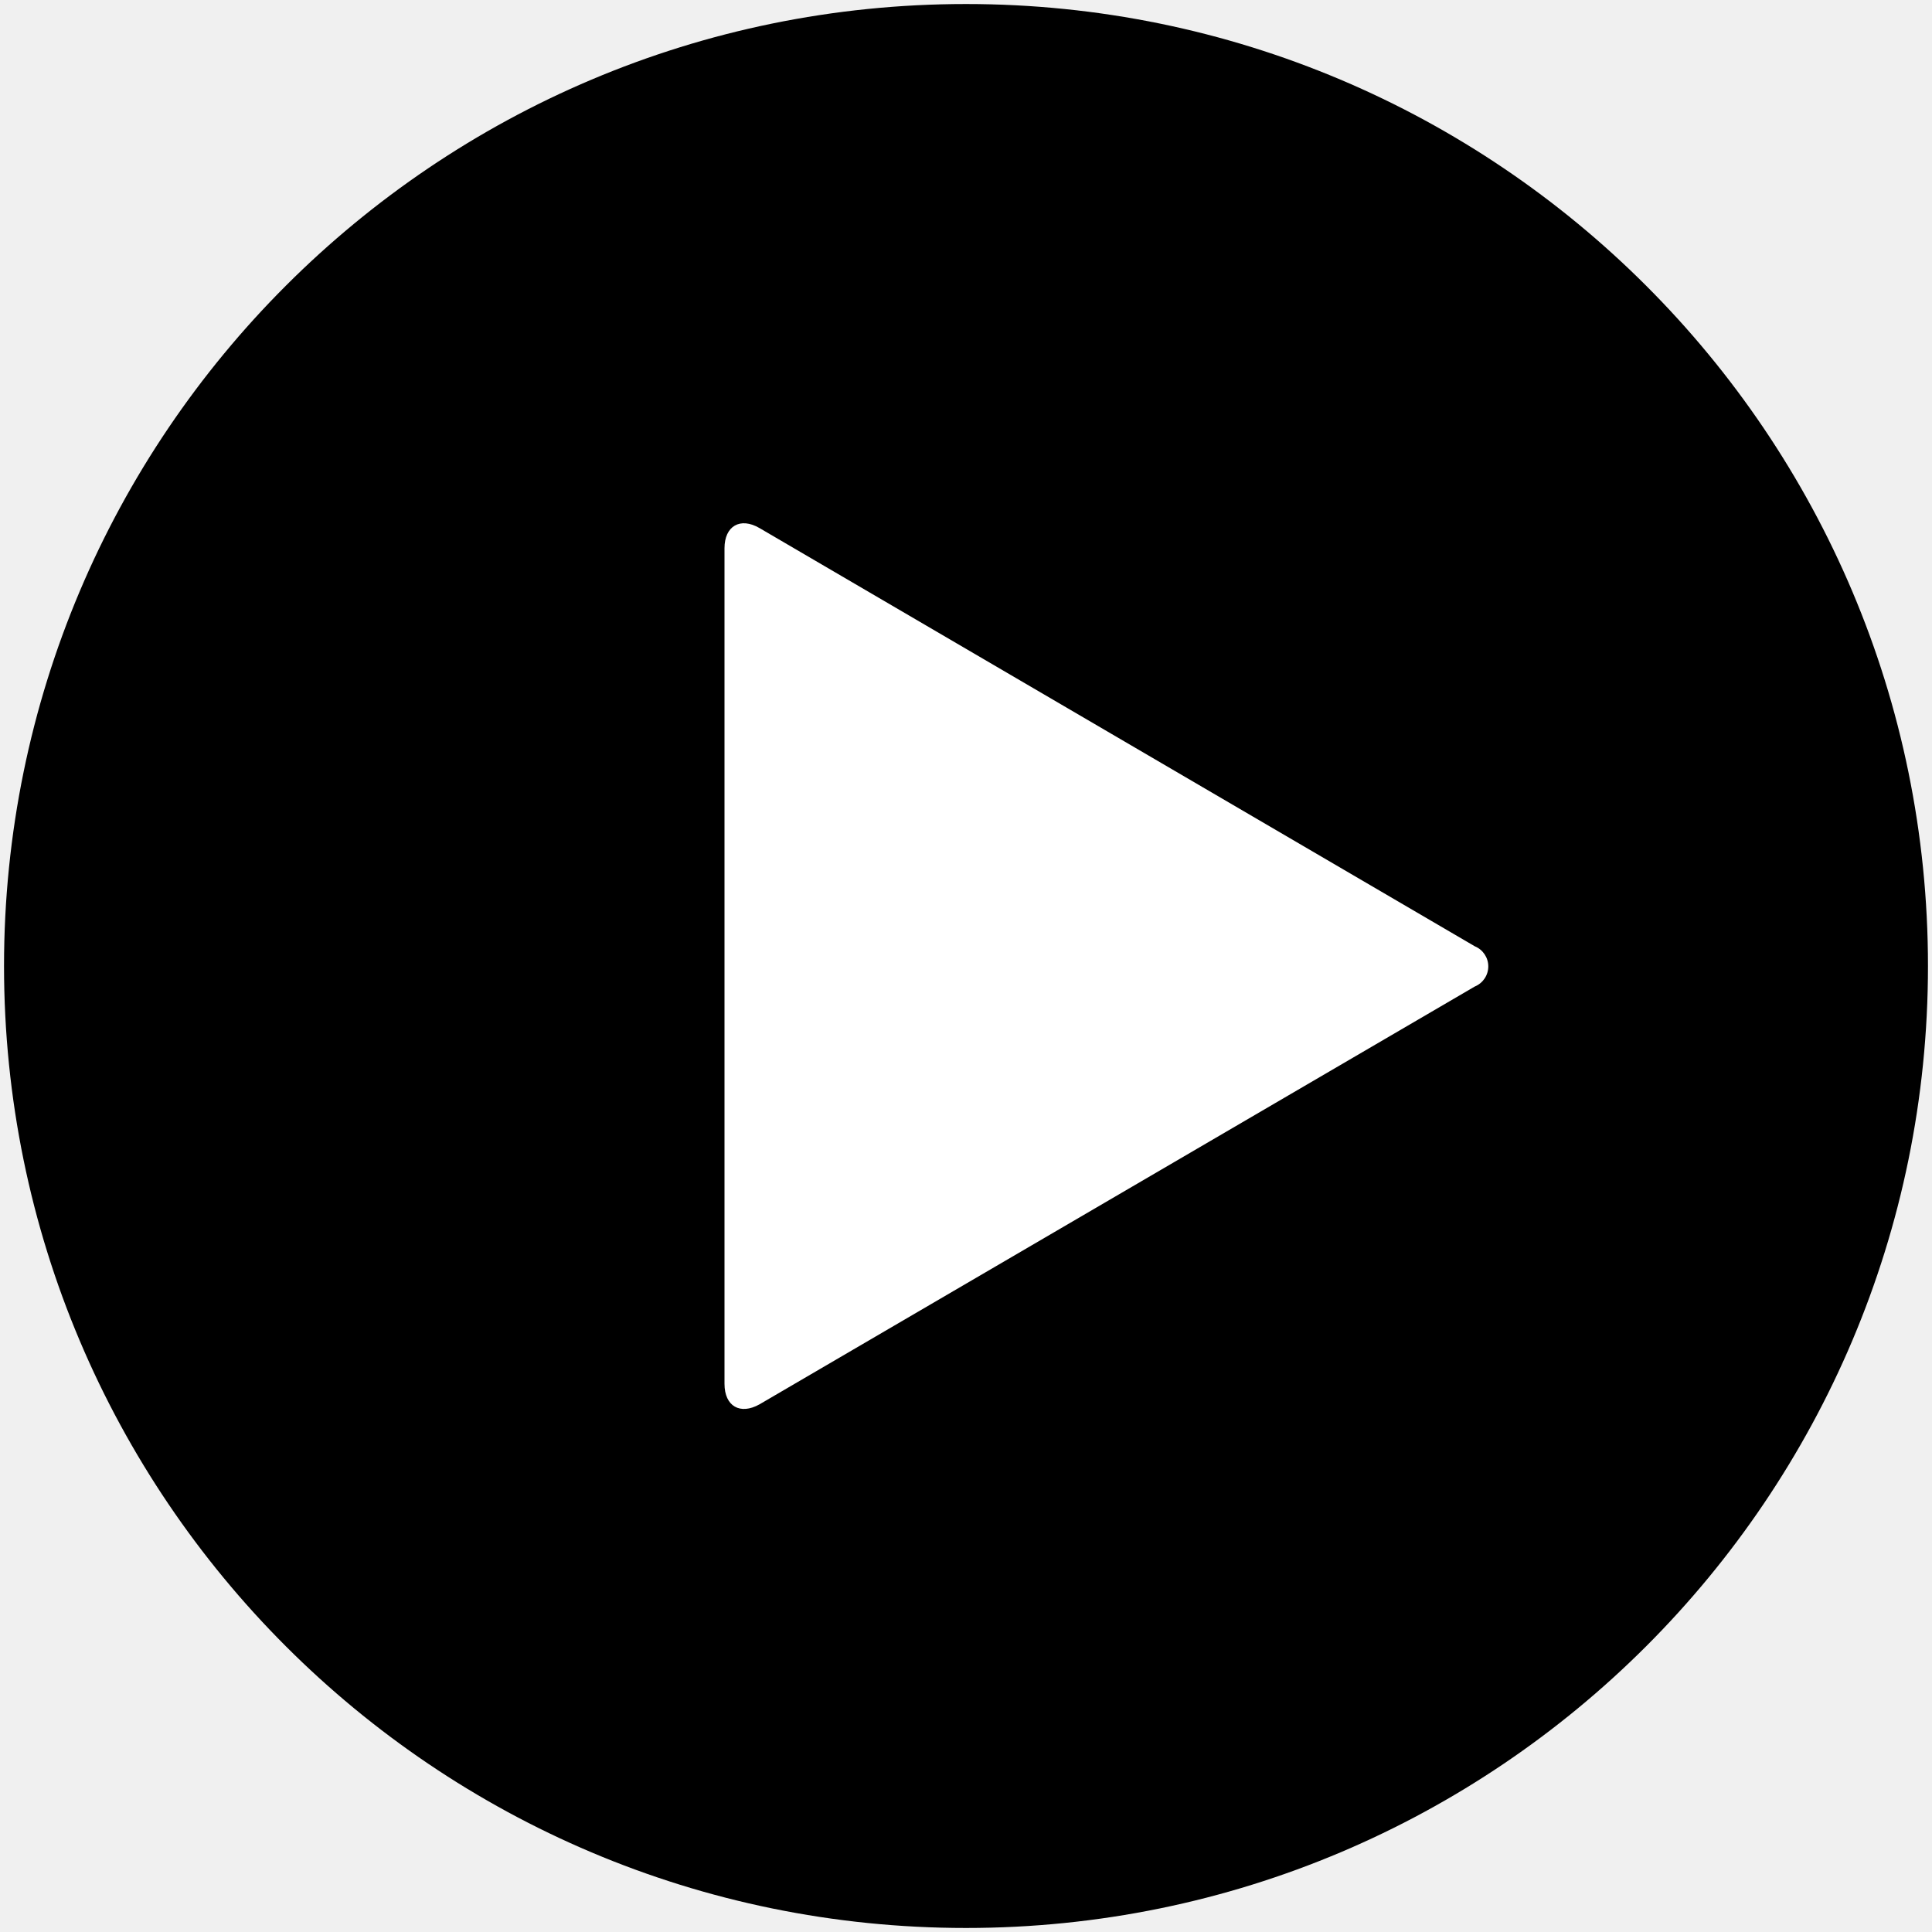
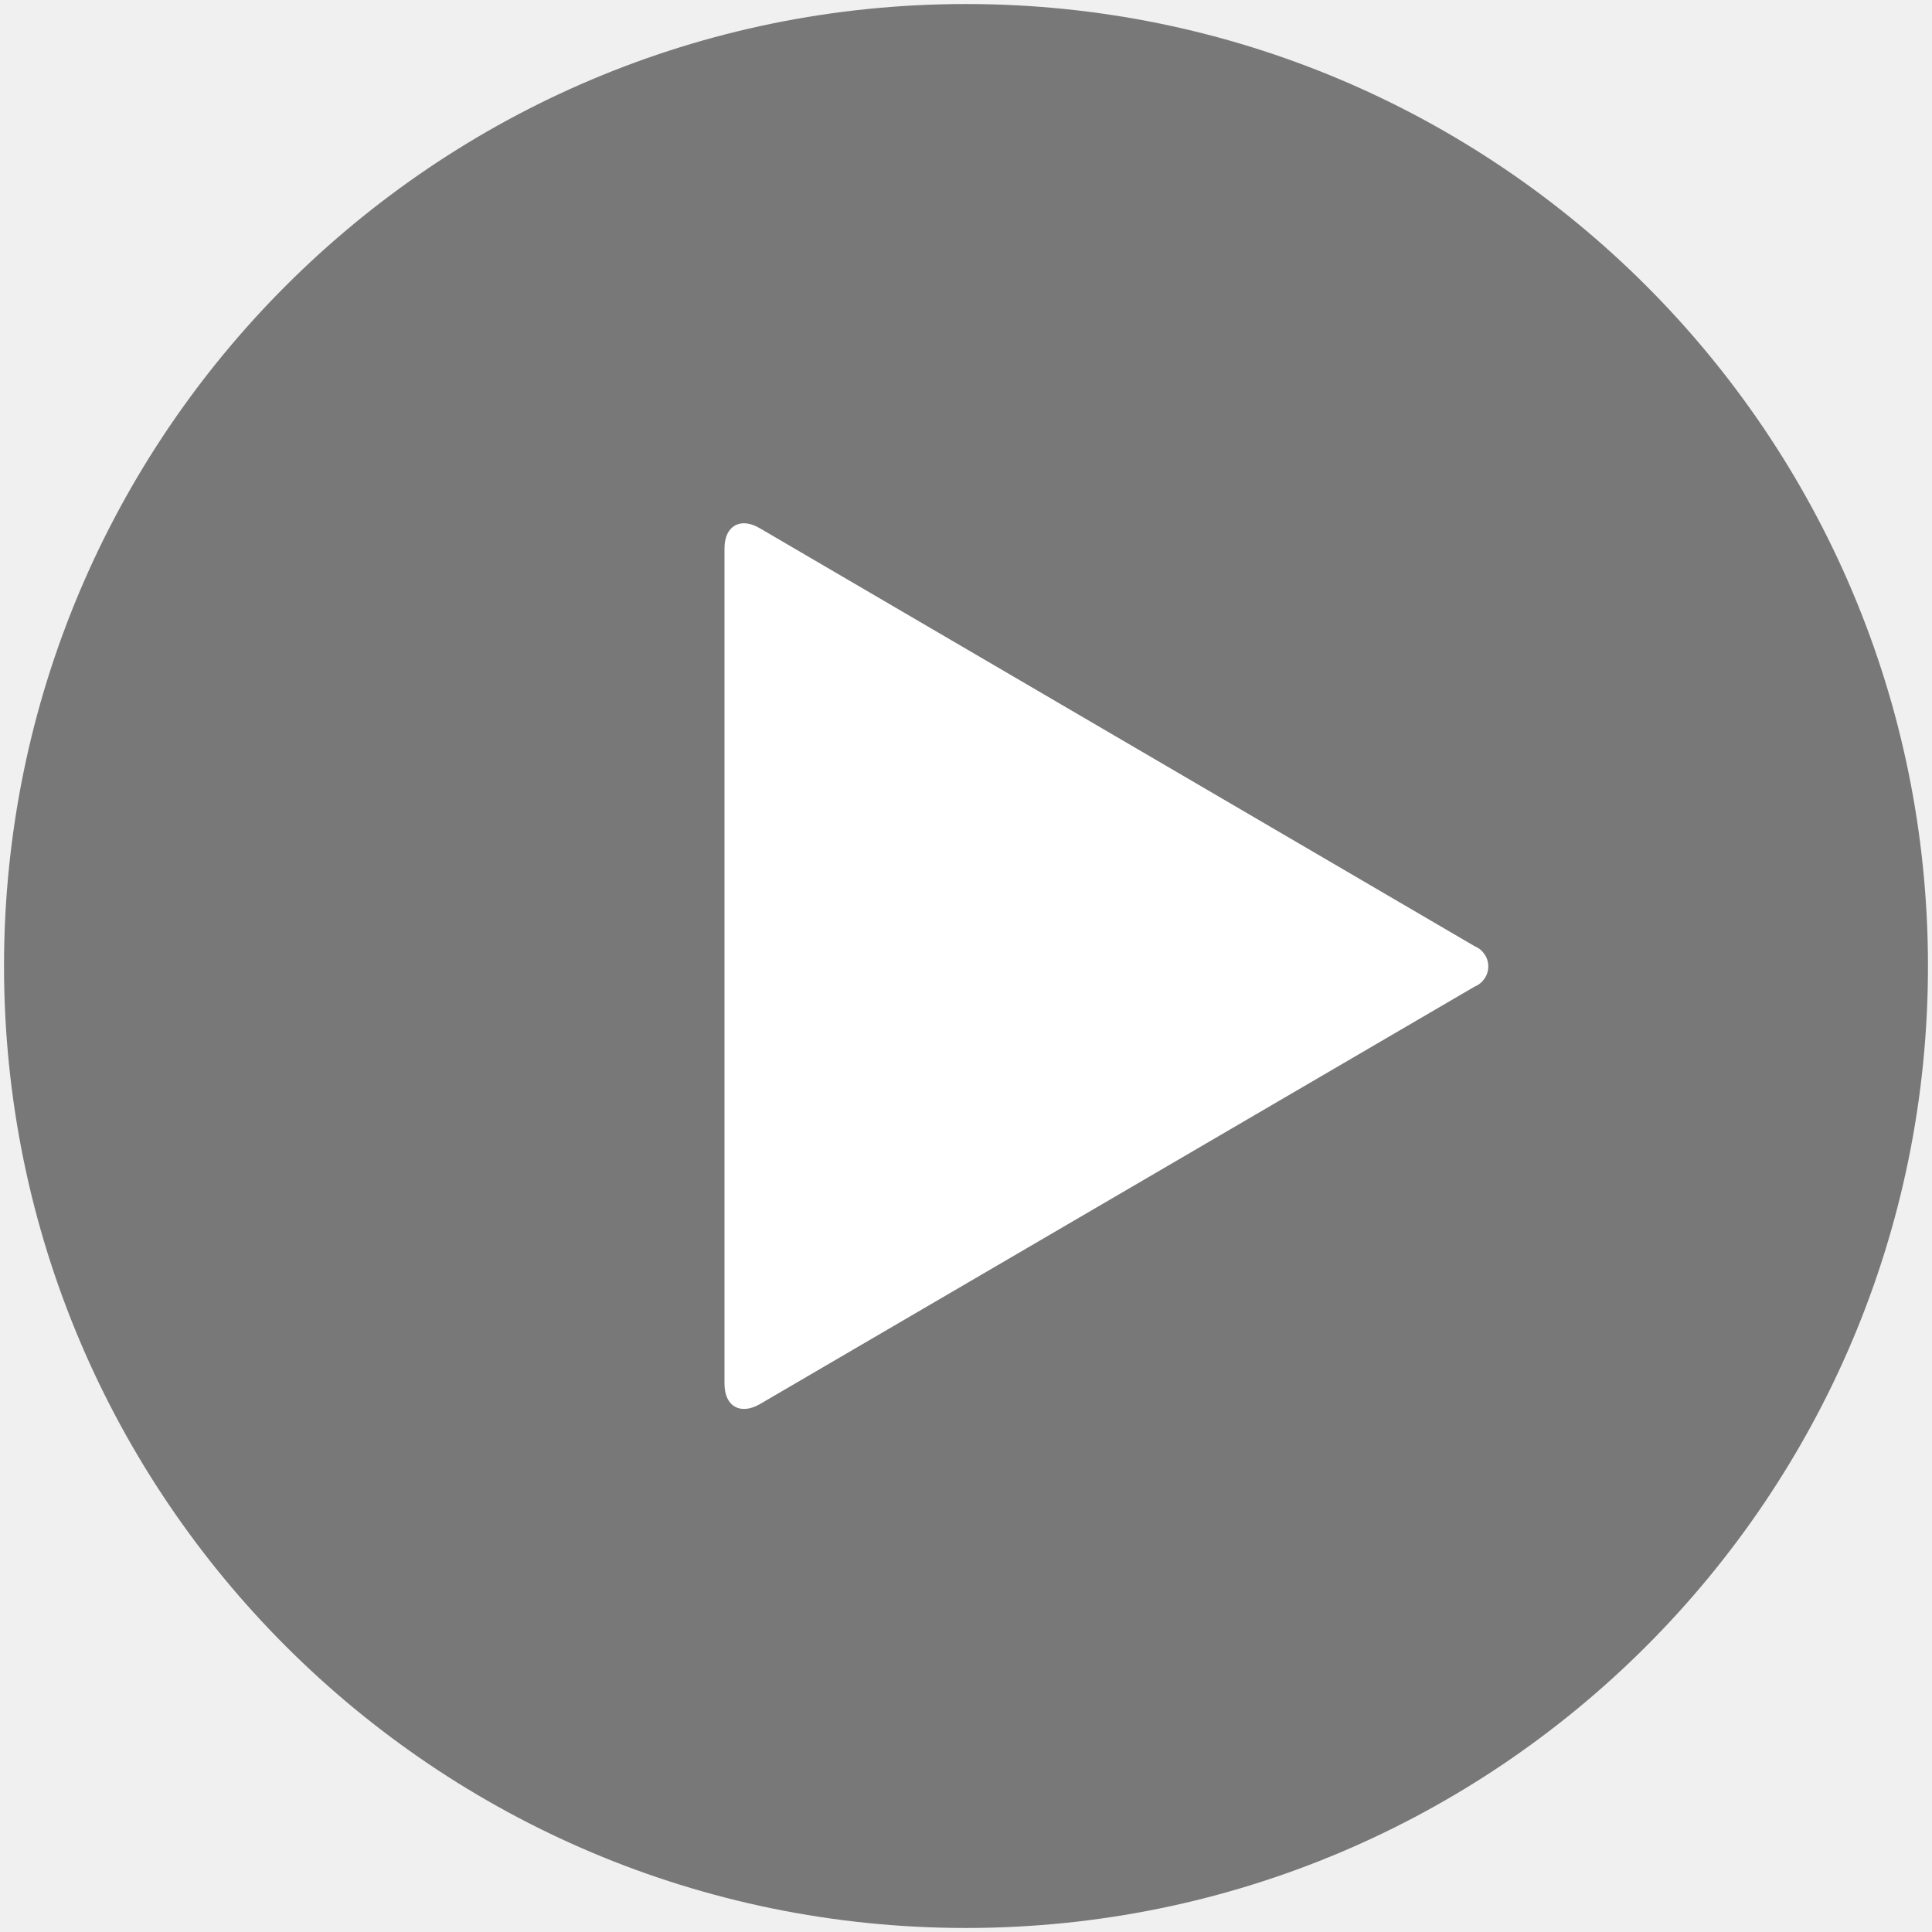
<svg xmlns="http://www.w3.org/2000/svg" width="48" height="48" viewBox="0 0 48 48">
-   <circle cx="24" cy="24" r="23.9" fill="currentColor" />
+   <circle cx="24" cy="24" r="23.9" opacity="0.5" />
  <path d="M18.87,13.12c-.48-.28-.87-.05-.87.5V34.38c0,.56.39.78.87.51L36.64,24.51a.54.54,0,0,0,0-1Z" fill="#fff" />
</svg>
